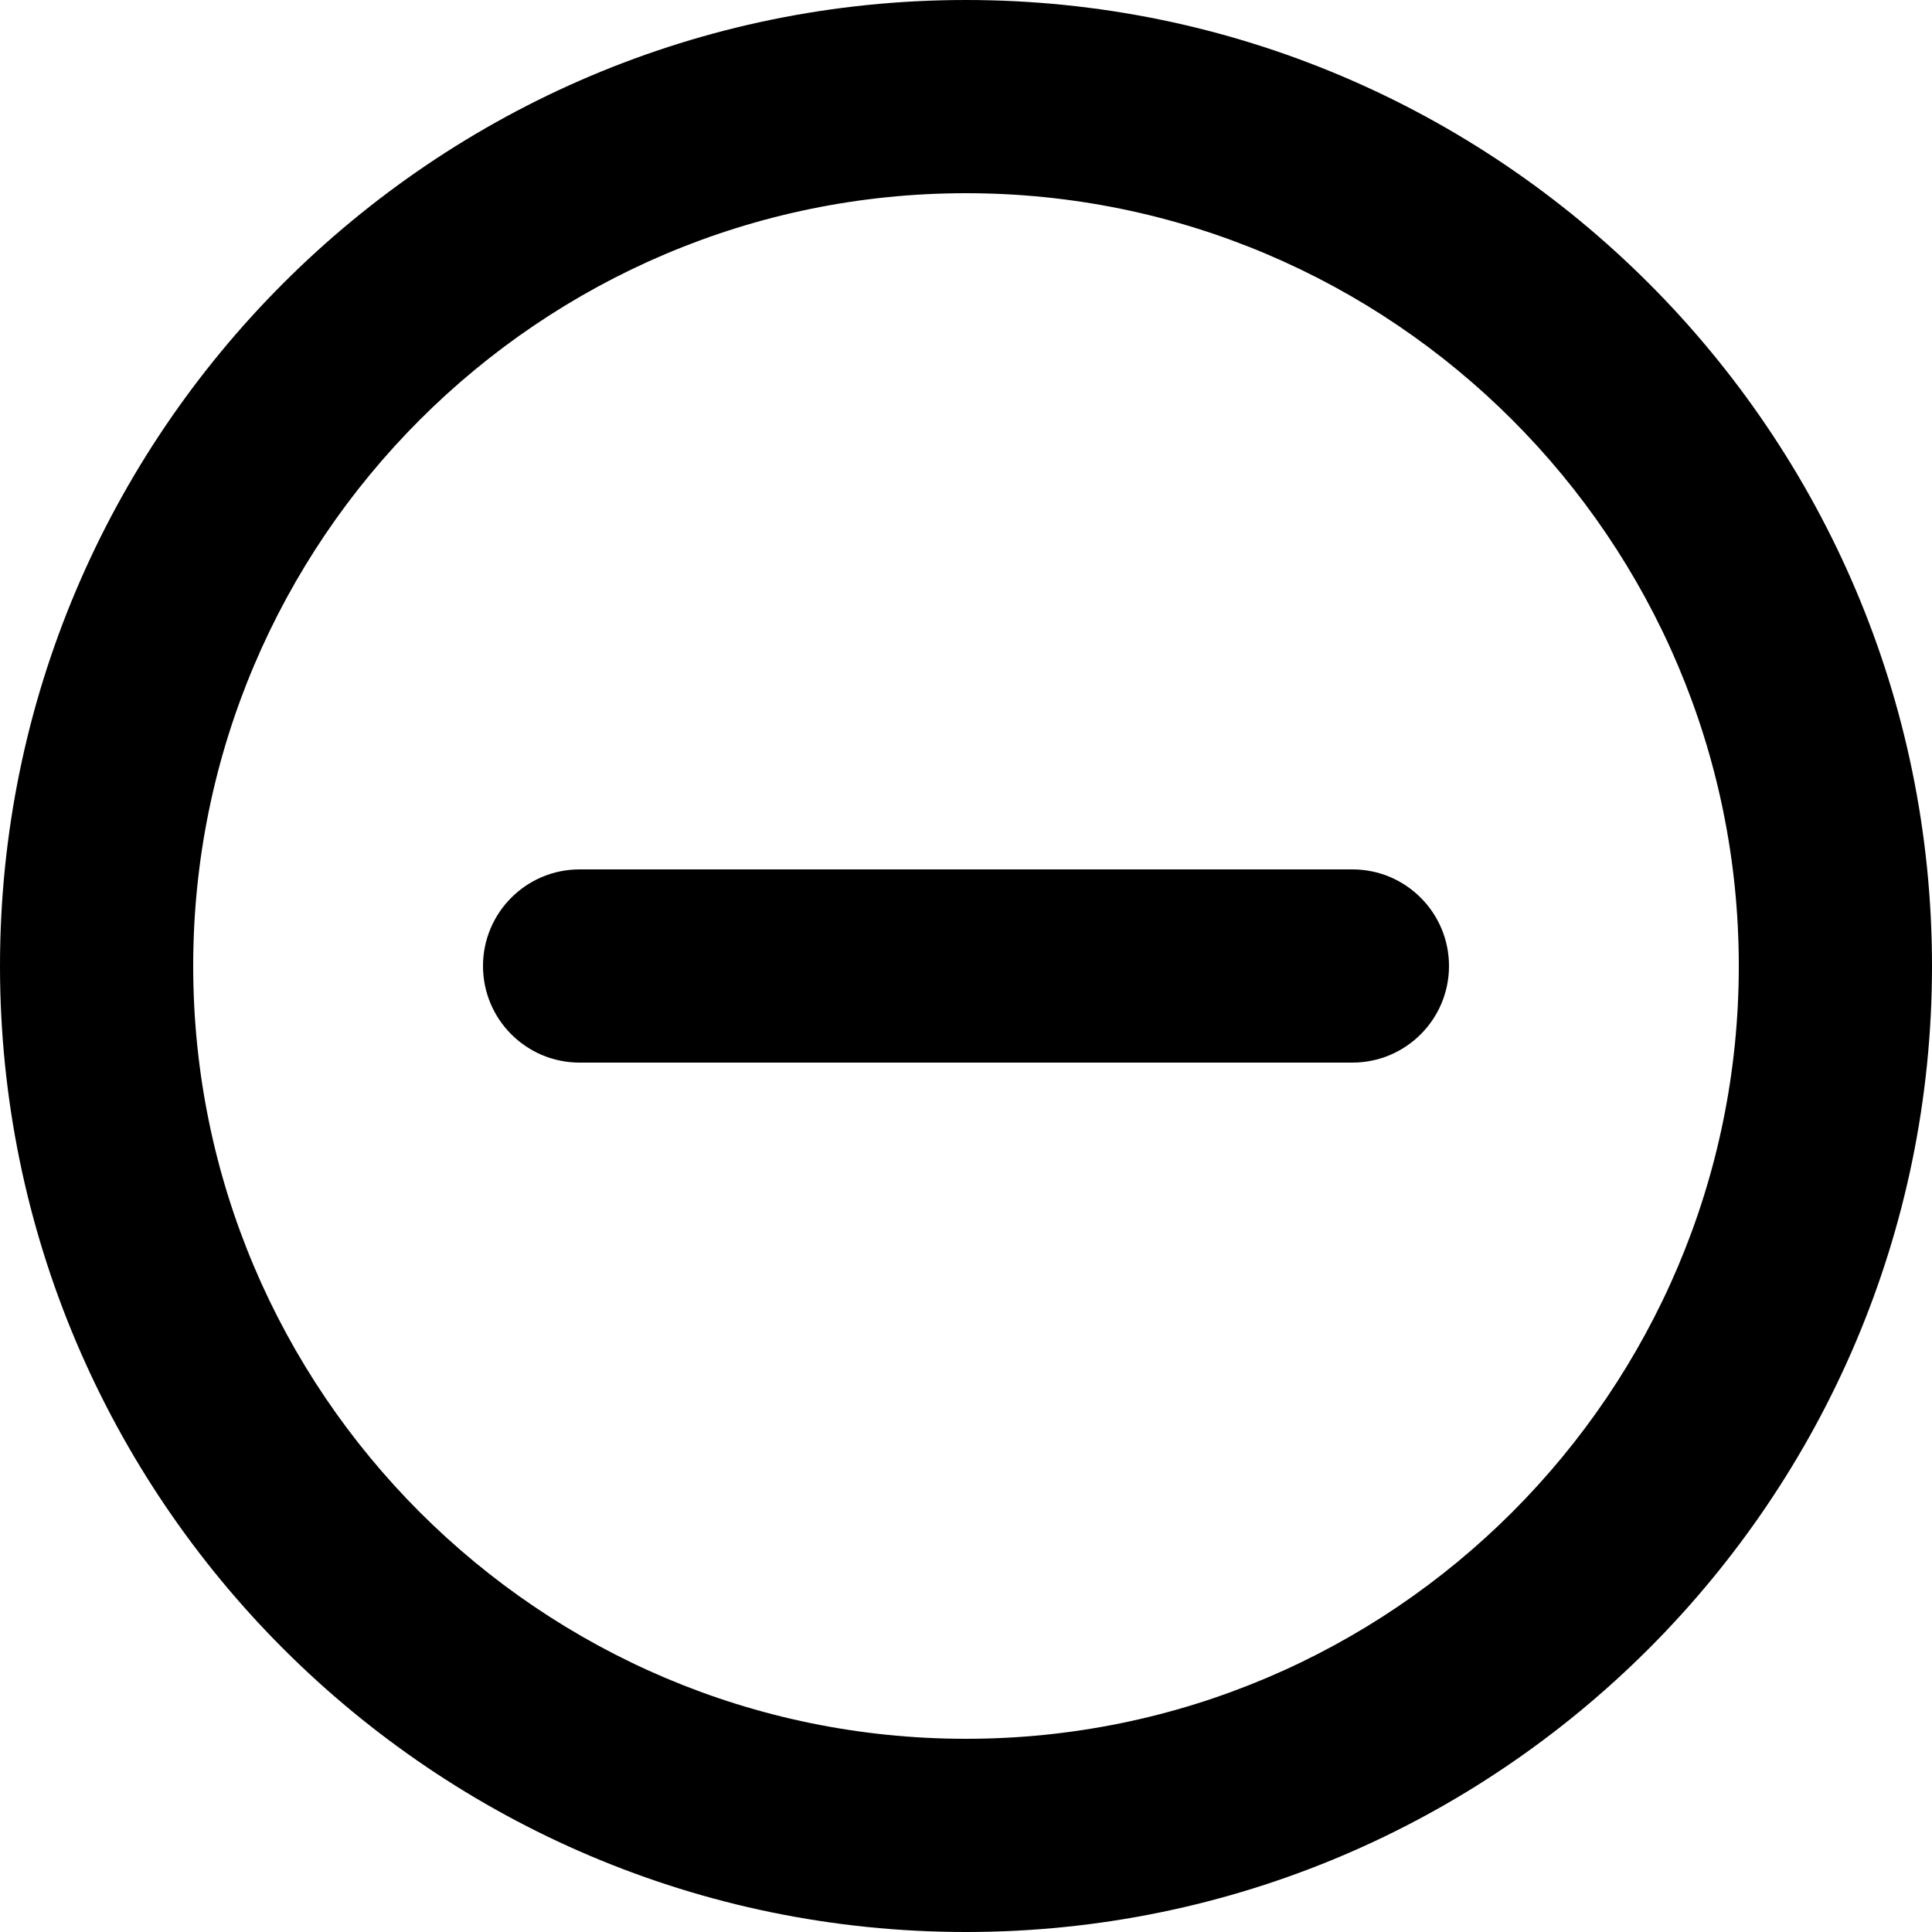
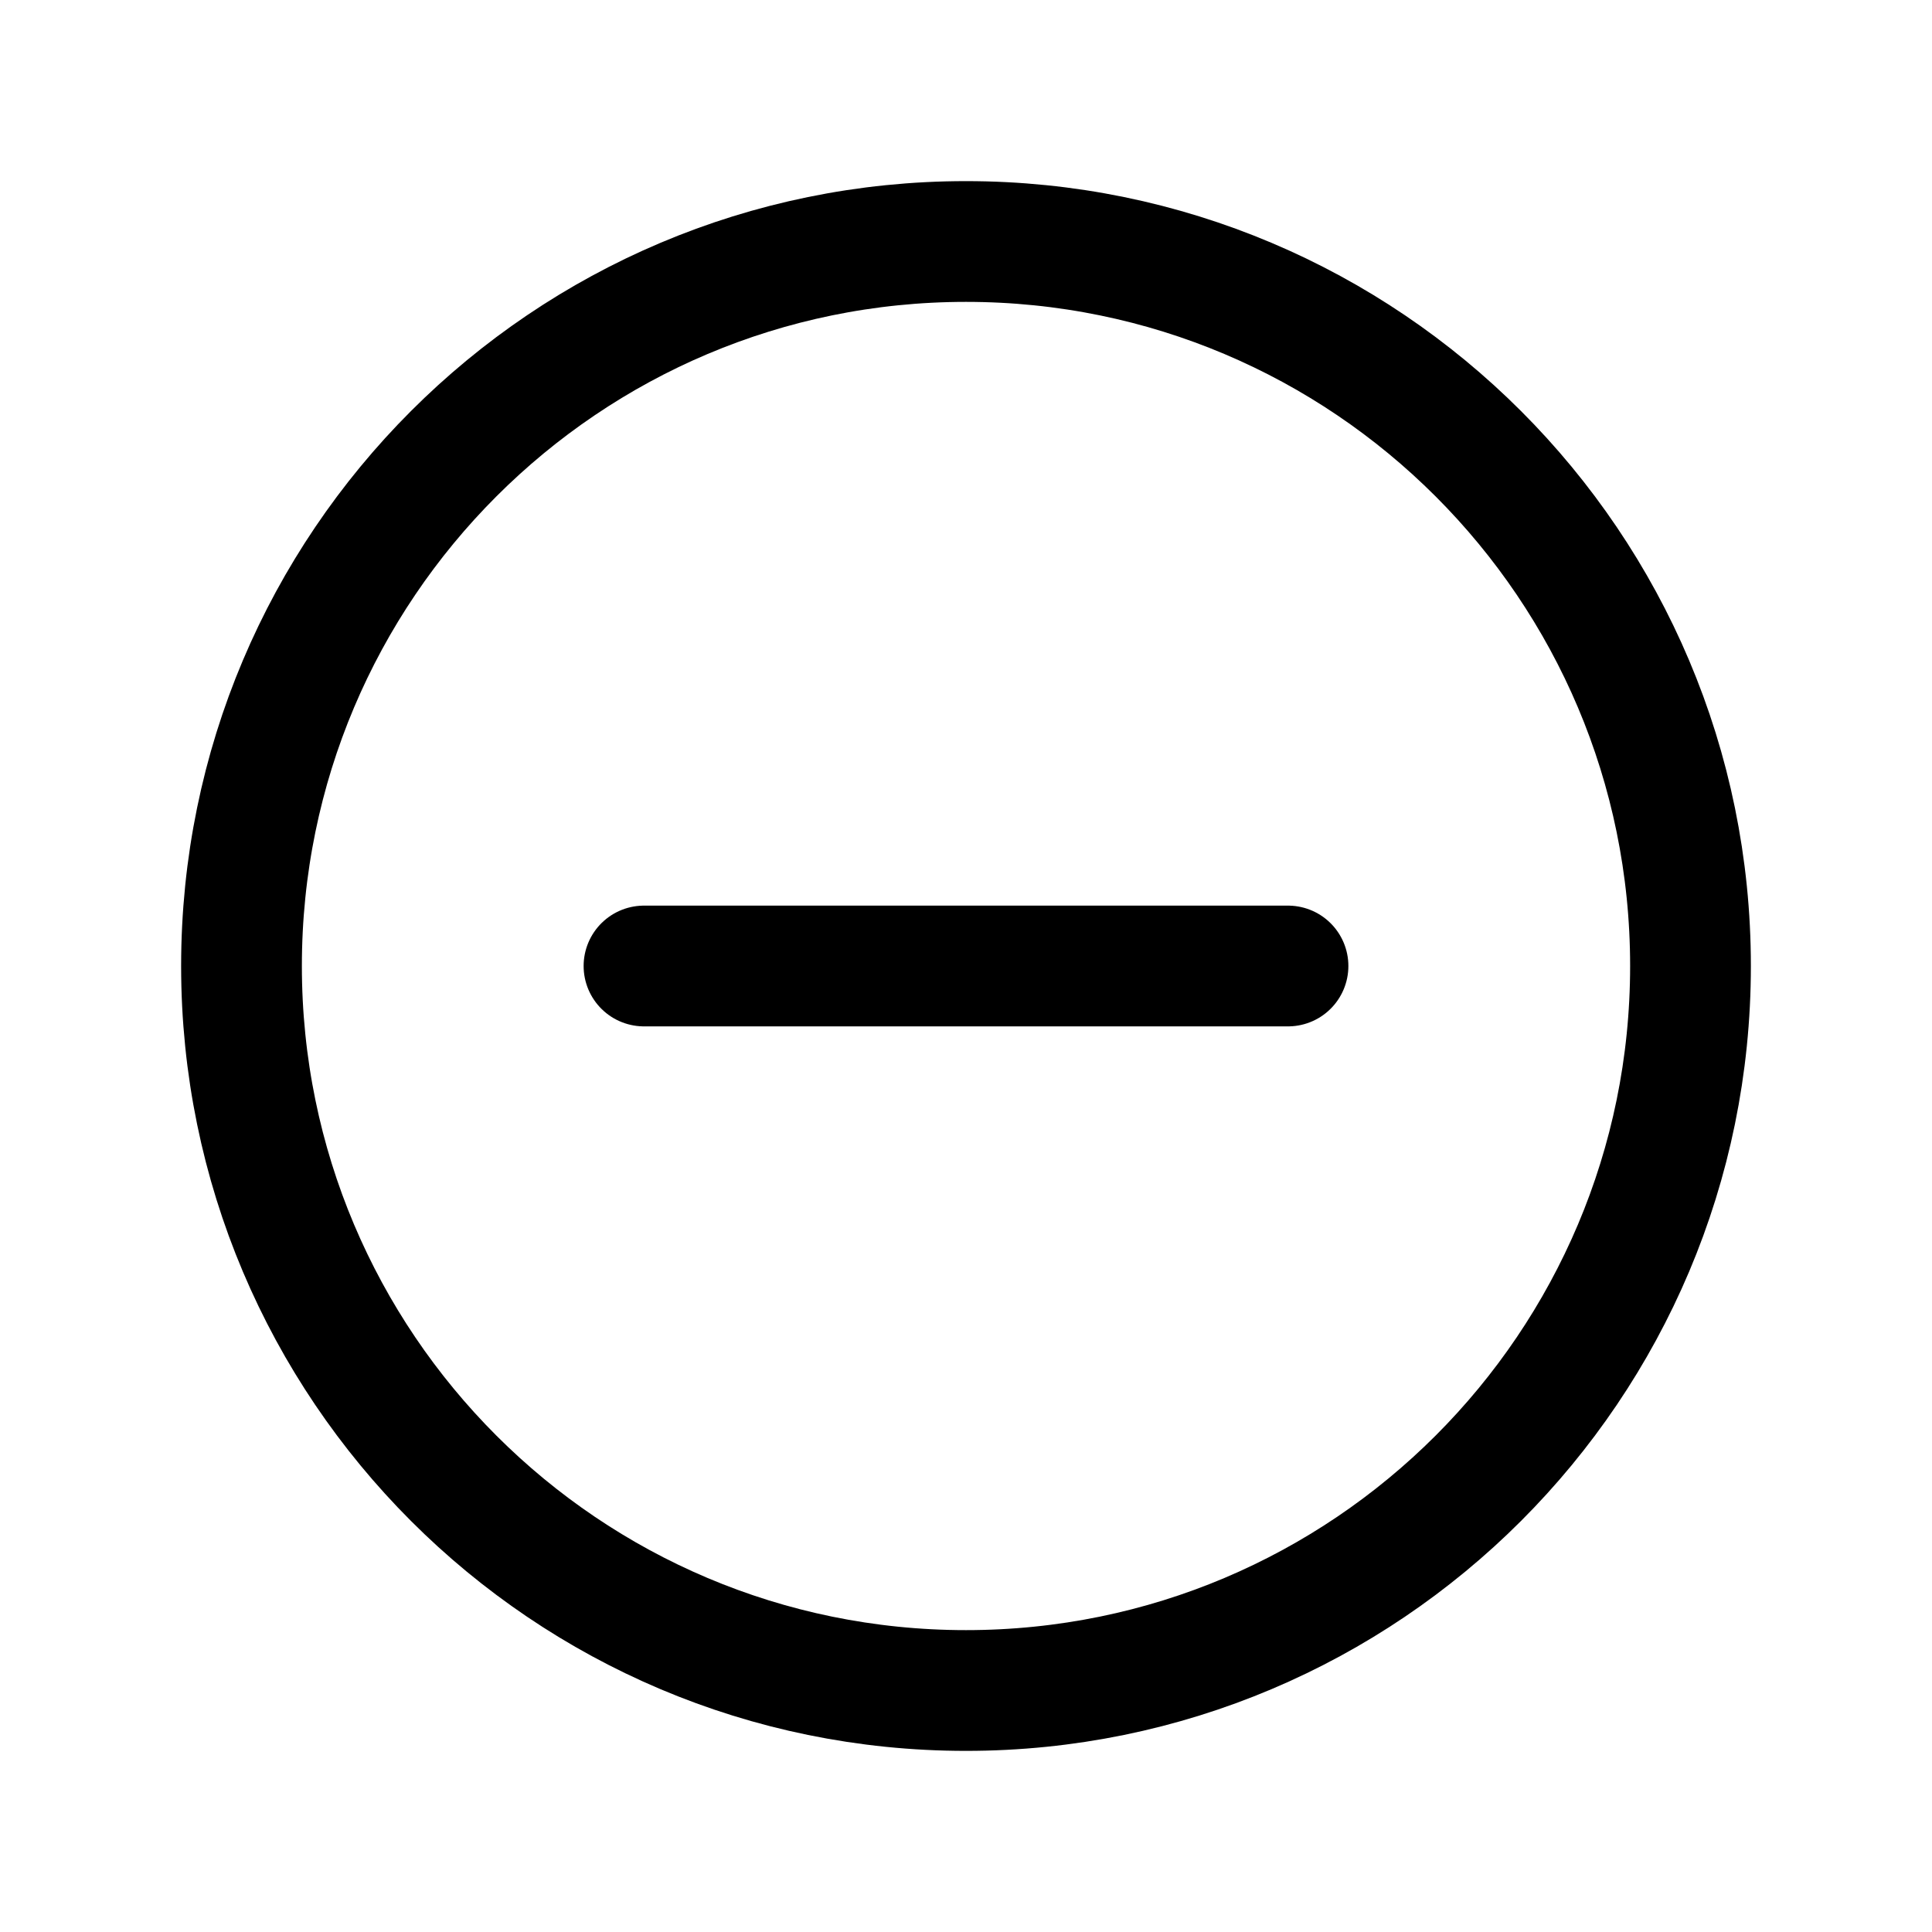
- <svg xmlns="http://www.w3.org/2000/svg" fill="currentColor" viewBox="0 0 512 512">
-   <path d="M256 512c141.15 0 256-114.85 256-256S397.15 0 256 0 0 114.85 0 256s114.85 256 256 256m0-460.8c112.925 0 204.8 91.875 204.8 204.8S368.925 460.8 256 460.8 51.2 368.925 51.2 256 143.075 51.2 256 51.2M153.6 281.6h204.8c14.138 0 25.6-11.462 25.6-25.6s-11.462-25.6-25.6-25.6H153.6c-14.138 0-25.6 11.463-25.6 25.6s11.462 25.6 25.6 25.6" />
+ <svg xmlns="http://www.w3.org/2000/svg" viewBox="0 0 24 24" fill="none" stroke="currentColor" stroke-width="1.5" stroke-linecap="round" stroke-linejoin="round">
+   <circle cx="12" cy="12" r="9" />
+   <path d="M8 12h8" />
</svg>
